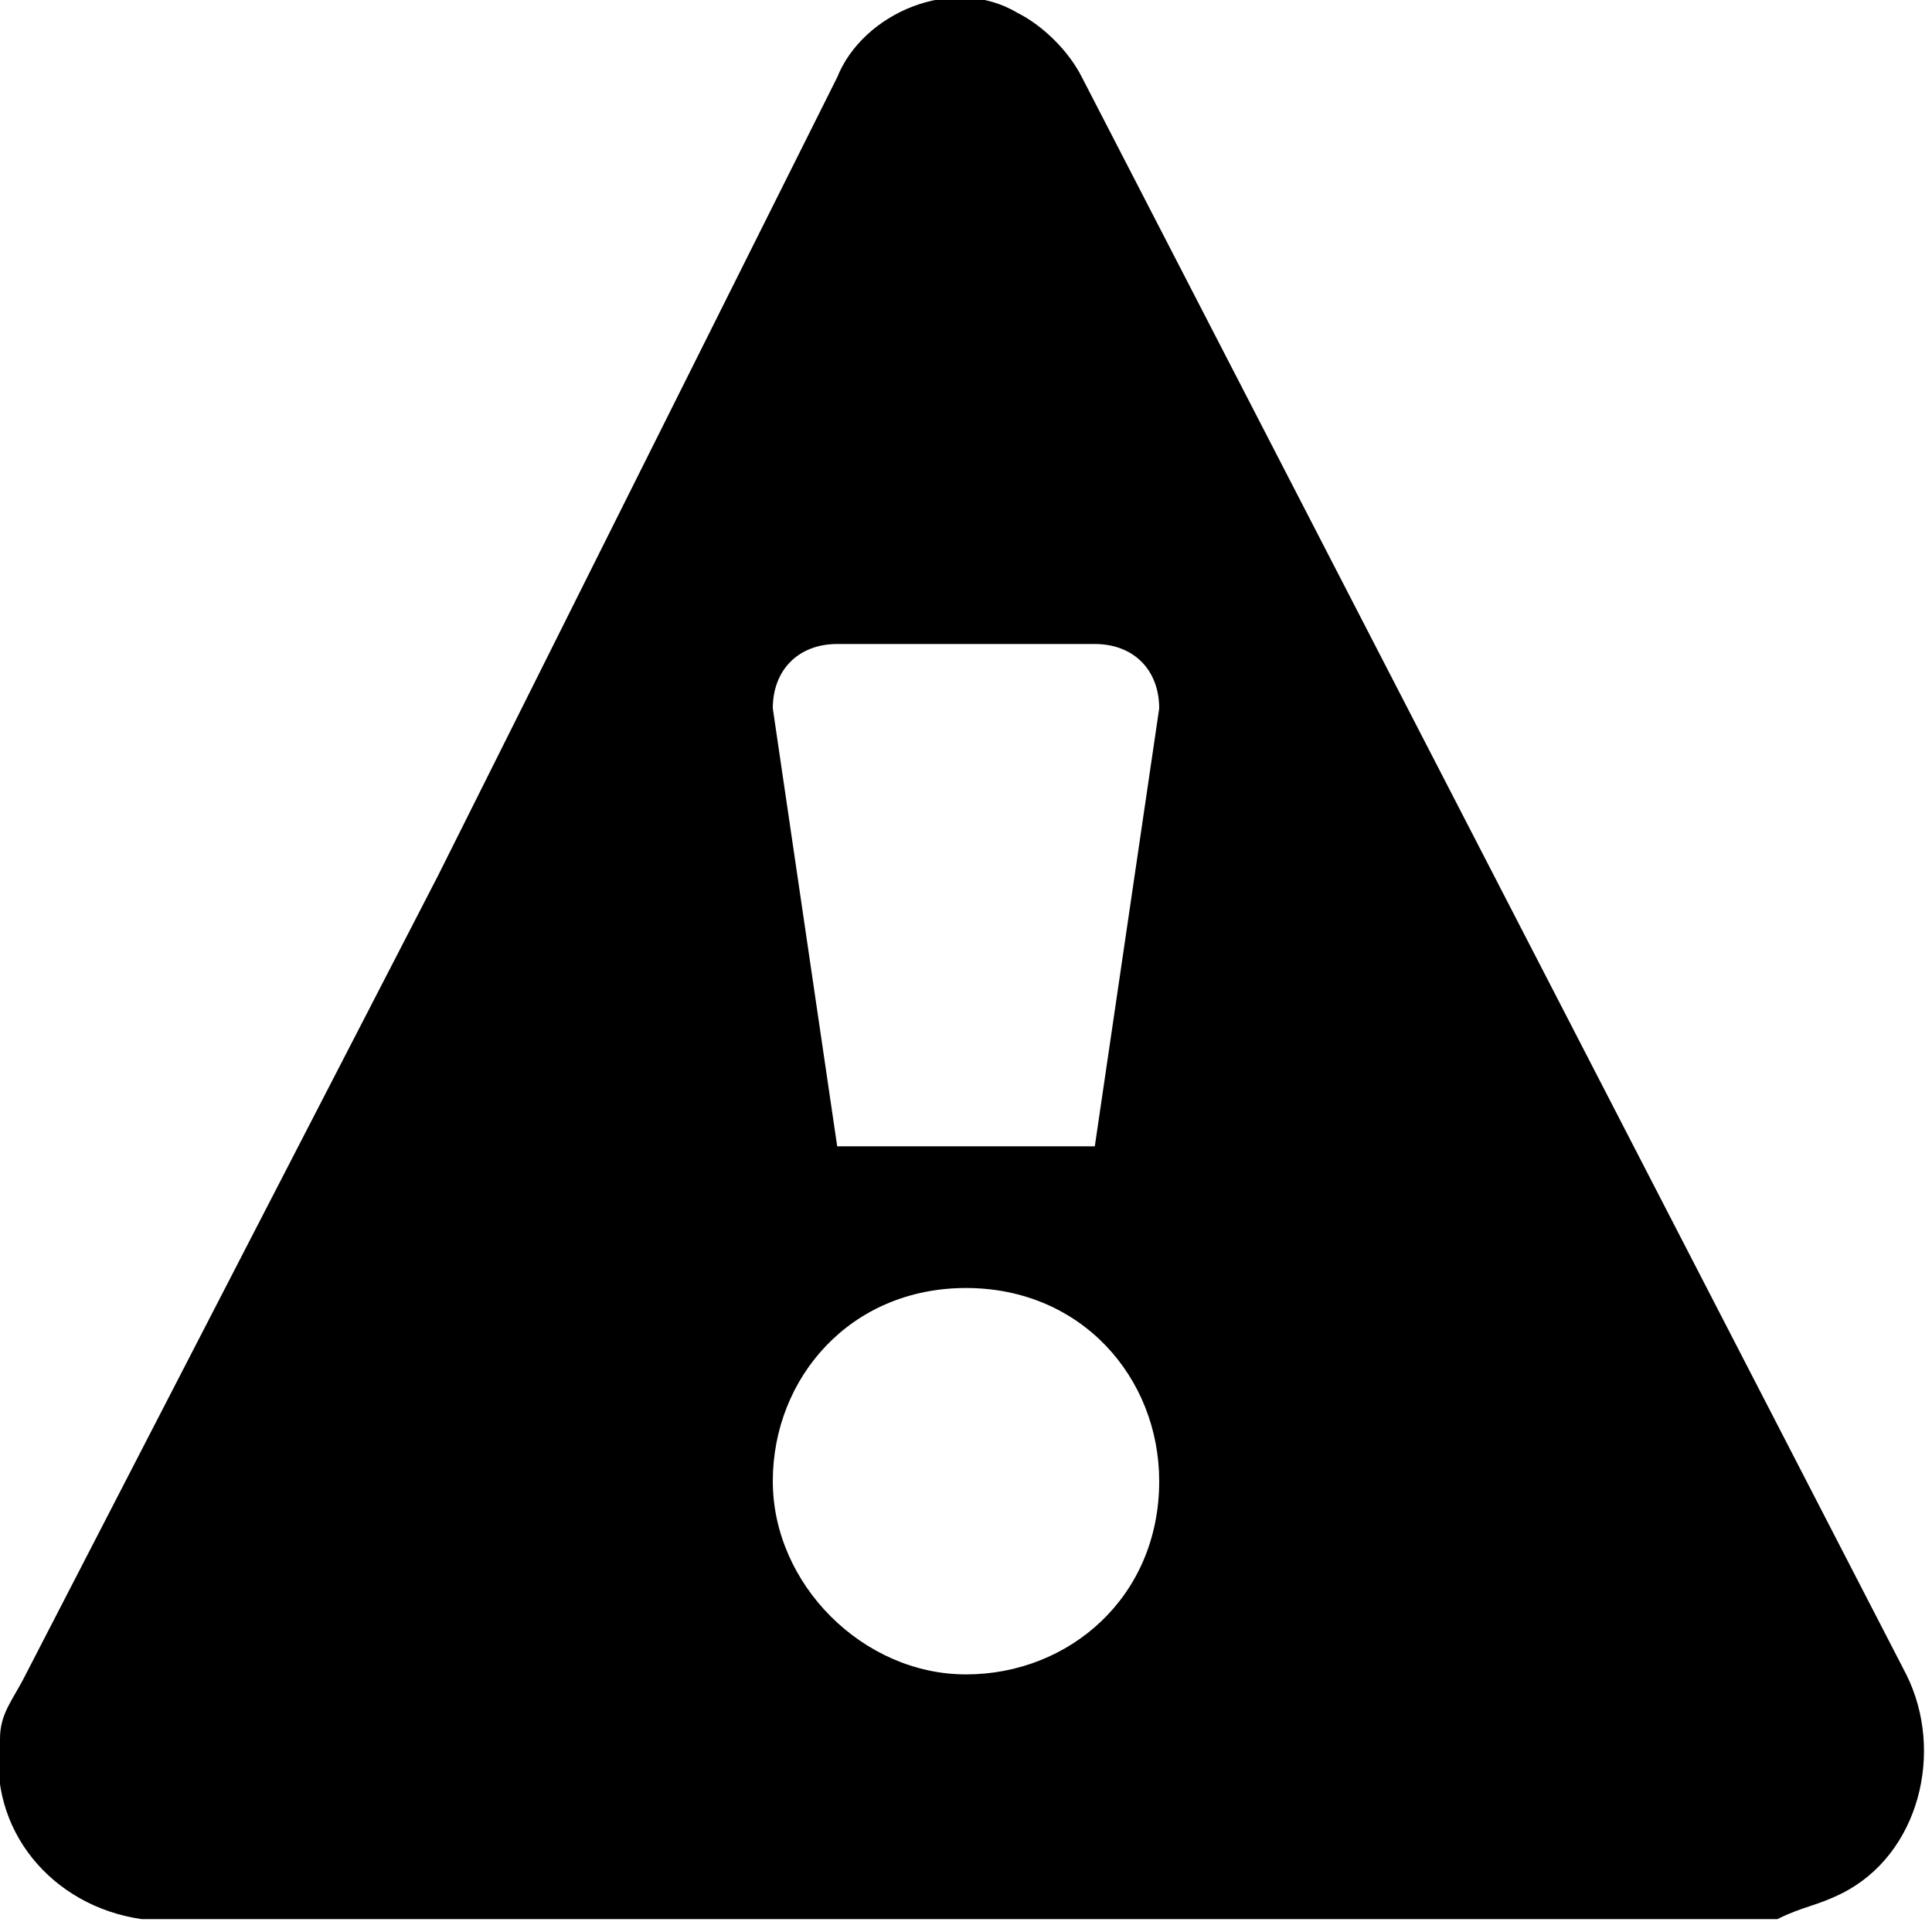
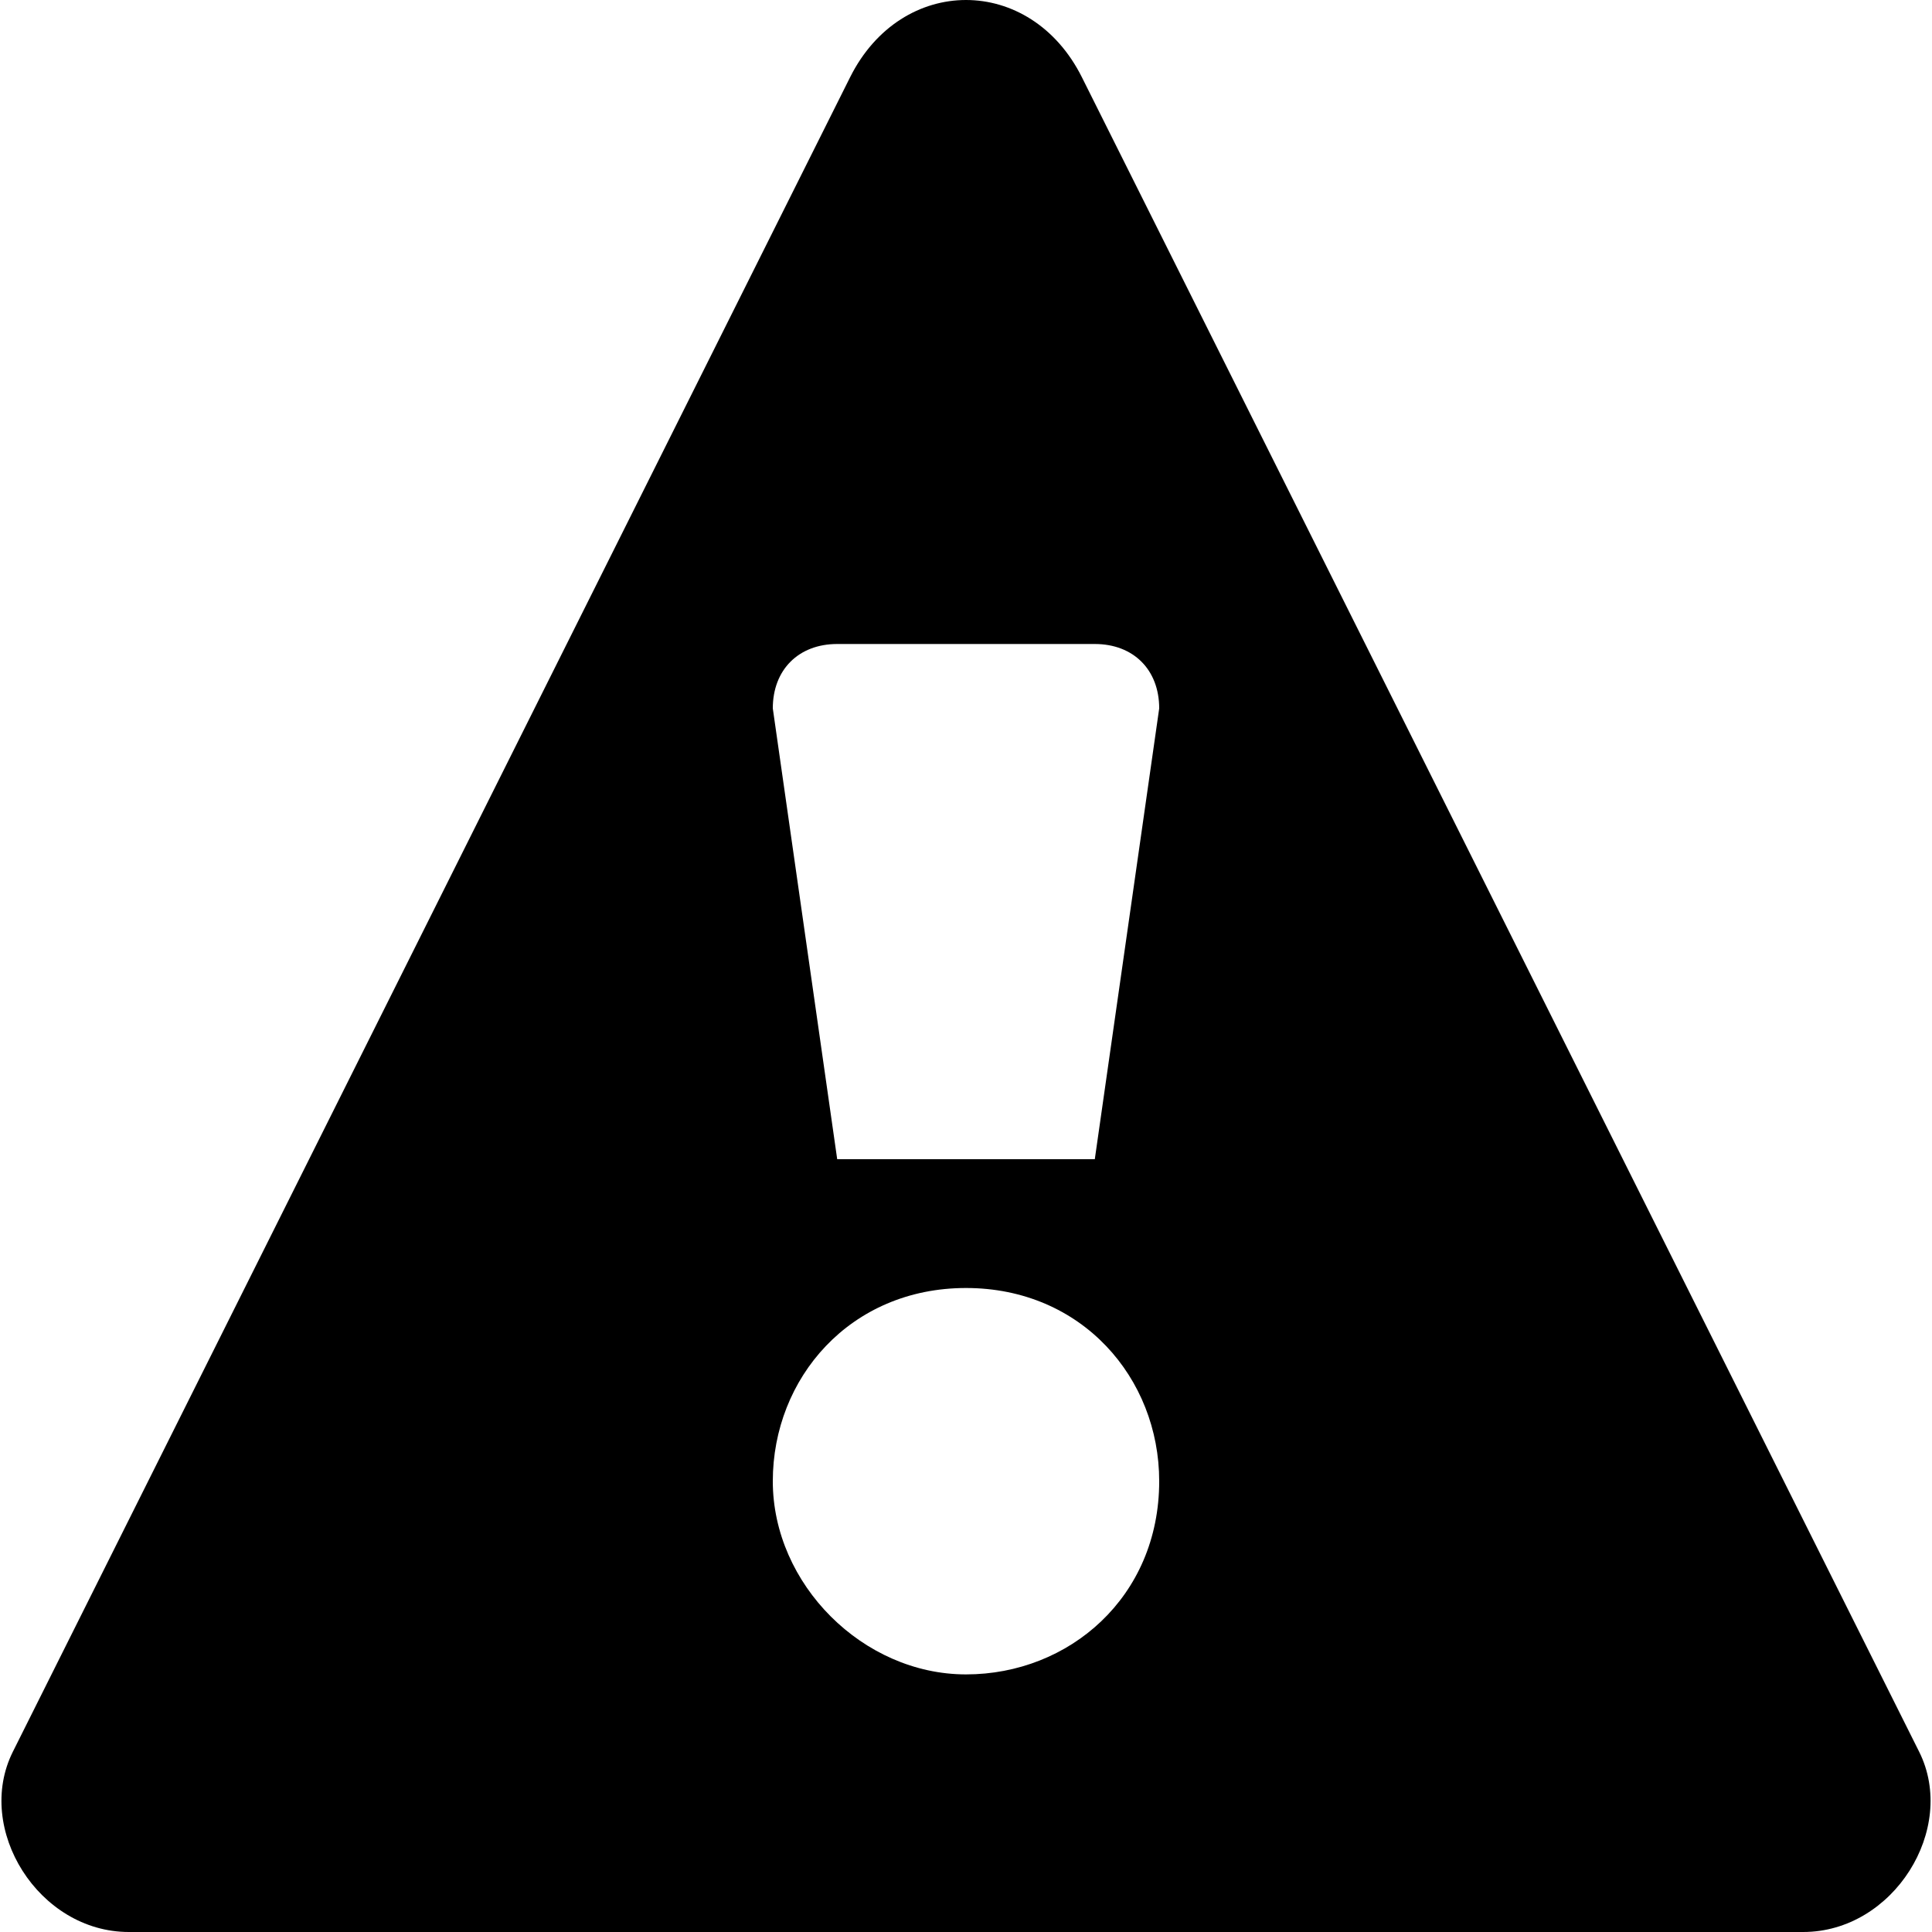
<svg xmlns="http://www.w3.org/2000/svg" id="caution" width="15" height="15" viewBox="0 0 15 15">
-   <path d="M6.5,0.6c0.2-0.5,0.9-0.8,1.4-0.5c0.2,0.1,0.4,0.3,0.5,0.5l3.2,6.2l3.2,6.2c0.3,0.6,0.1,1.4-0.5,1.7  c-0.2,0.1-0.3,0.1-0.5,0.2H1.1c-0.7-0.1-1.2-0.7-1.1-1.4c0-0.2,0.1-0.3,0.2-0.5l3.2-6.2L6.5,0.6z M9,5.5C9,5.2,8.8,5,8.5,5h-2  C6.2,5,6,5.2,6,5.5l0.5,3.4h2L9,5.5z M9,11.5C9,10.7,8.4,10,7.5,10S6,10.7,6,11.5S6.7,13,7.5,13S9,12.4,9,11.5z" />
+   <path d="M14.9,13.6l-6.5-13C8-0.2,7-0.2,6.6,0.6l-6.5,13C-0.2,14.2,0.3,15,1,15h13C14.7,15,15.2,14.2,14.9,13.6z M7.5,13  C6.7,13,6,12.3,6,11.5S6.6,10,7.5,10C8.4,10,9,10.7,9,11.5C9,12.4,8.3,13,7.5,13z M8.5,9h-2L6,5.5C6,5.2,6.2,5,6.5,5h2  C8.8,5,9,5.2,9,5.5L8.5,9z" />
</svg>
